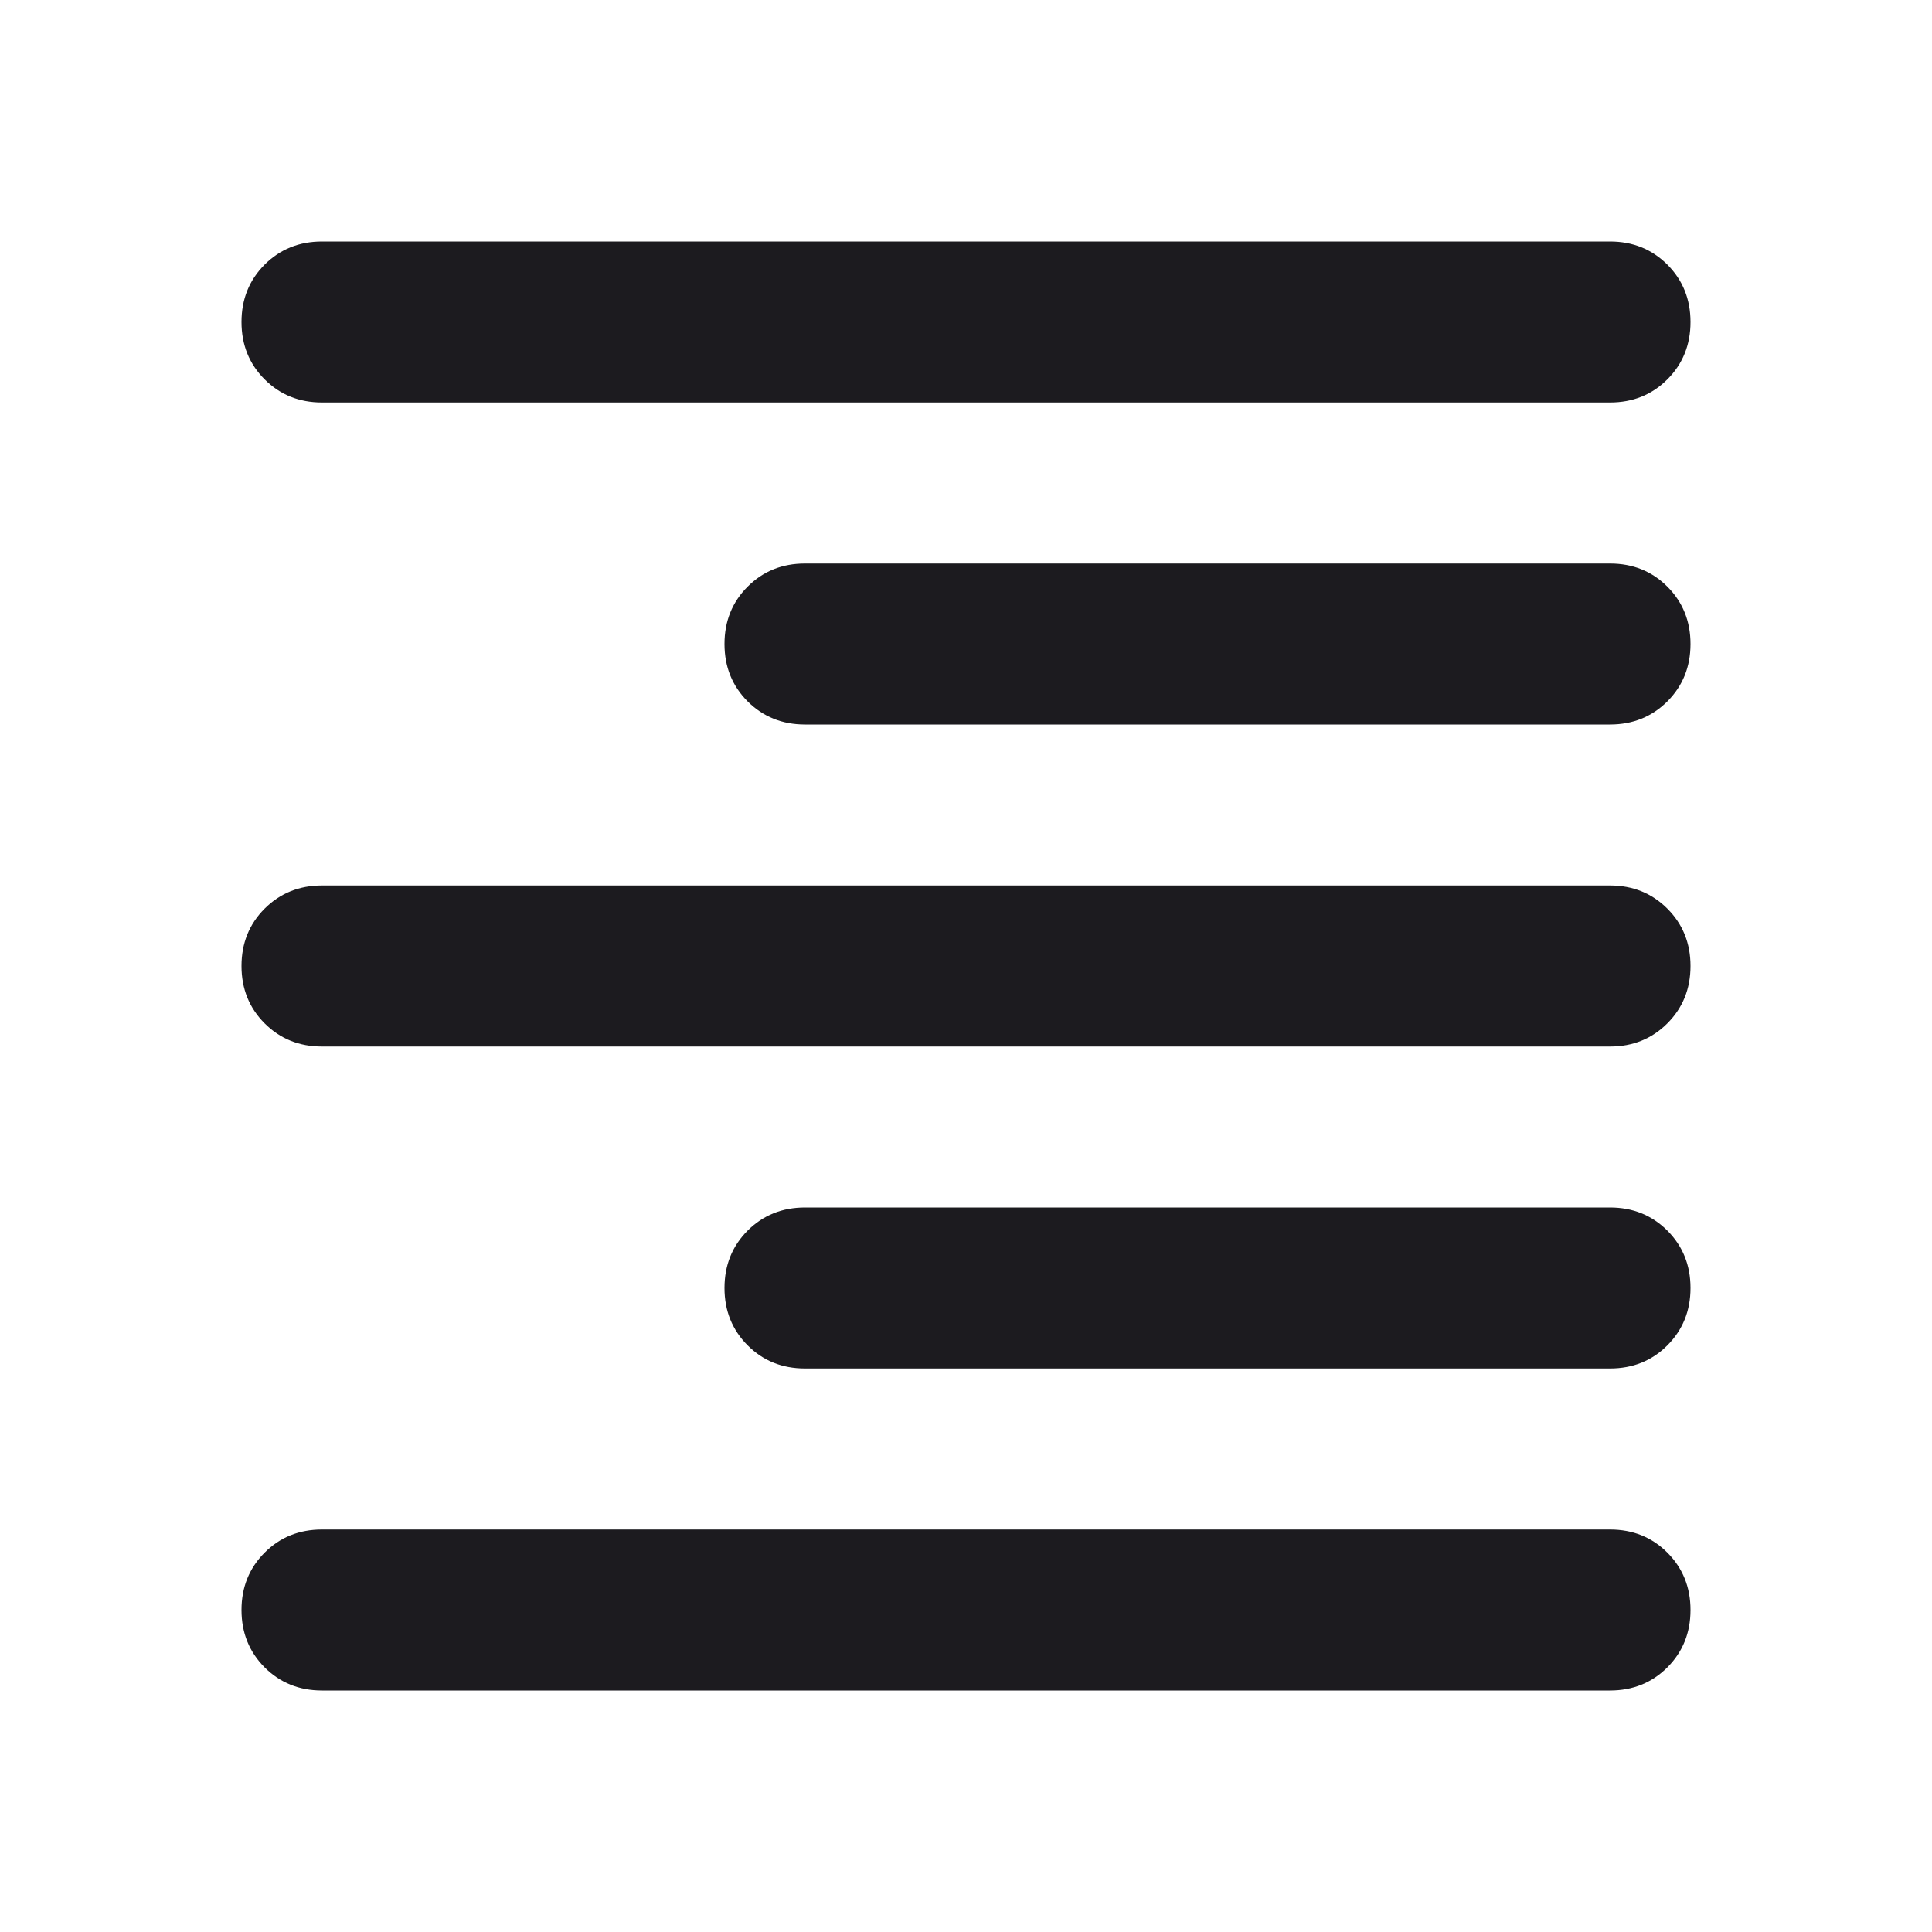
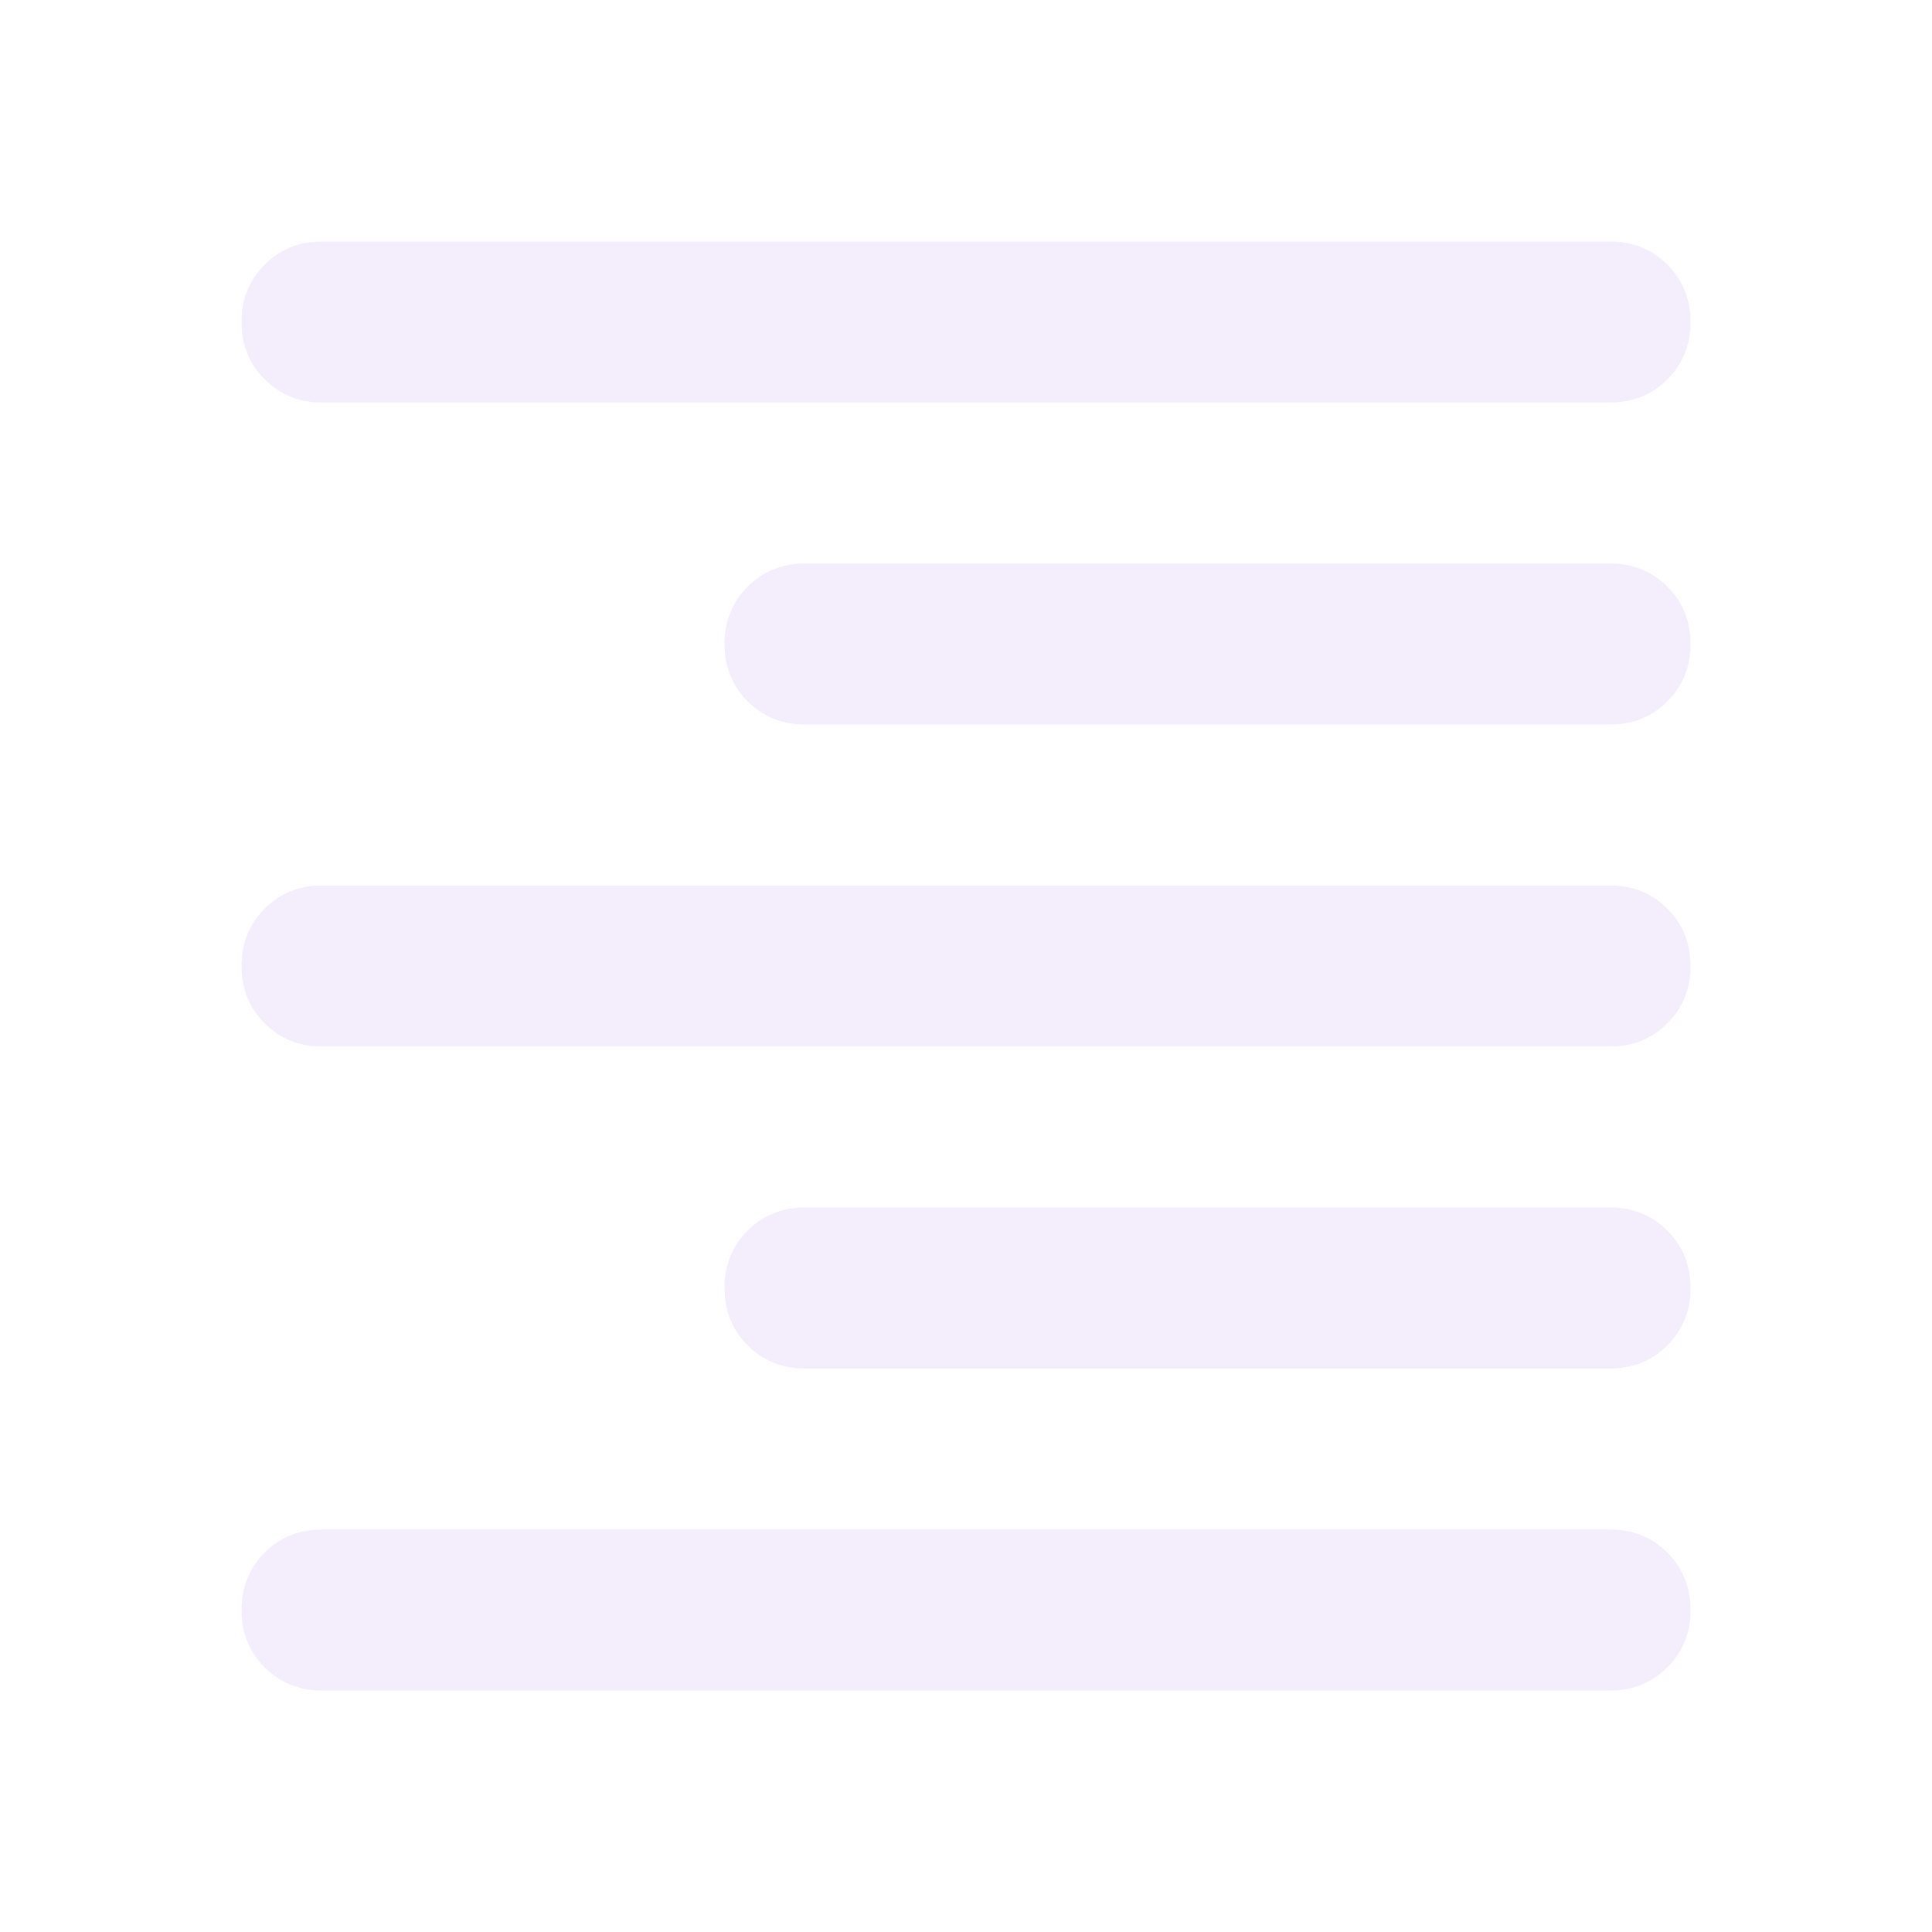
<svg xmlns="http://www.w3.org/2000/svg" width="34" height="34" viewBox="0 0 34 34" fill="none">
  <mask id="mask0_7_360" style="mask-type:alpha" maskUnits="userSpaceOnUse" x="0" y="0" width="34" height="34">
-     <rect width="34" height="34" fill="#D9D9D9" />
+     <rect width="34" height="34" fill="#F4EEFC" />
  </mask>
  <g mask="url(#mask0_7_360)">
-     <path d="M5.667 29.75C5.265 29.75 4.929 29.614 4.657 29.343C4.386 29.071 4.25 28.735 4.25 28.333C4.25 27.932 4.386 27.596 4.657 27.324C4.929 27.052 5.265 26.917 5.667 26.917H28.333C28.735 26.917 29.071 27.052 29.343 27.324C29.614 27.596 29.75 27.932 29.75 28.333C29.75 28.735 29.614 29.071 29.343 29.343C29.071 29.614 28.735 29.75 28.333 29.75H5.667ZM14.167 24.083C13.765 24.083 13.429 23.948 13.157 23.676C12.886 23.404 12.75 23.068 12.75 22.667C12.75 22.265 12.886 21.929 13.157 21.657C13.429 21.386 13.765 21.25 14.167 21.25H28.333C28.735 21.25 29.071 21.386 29.343 21.657C29.614 21.929 29.75 22.265 29.75 22.667C29.75 23.068 29.614 23.404 29.343 23.676C29.071 23.948 28.735 24.083 28.333 24.083H14.167ZM5.667 18.417C5.265 18.417 4.929 18.281 4.657 18.009C4.386 17.738 4.25 17.401 4.25 17C4.25 16.599 4.386 16.262 4.657 15.991C4.929 15.719 5.265 15.583 5.667 15.583H28.333C28.735 15.583 29.071 15.719 29.343 15.991C29.614 16.262 29.75 16.599 29.75 17C29.75 17.401 29.614 17.738 29.343 18.009C29.071 18.281 28.735 18.417 28.333 18.417H5.667ZM14.167 12.75C13.765 12.75 13.429 12.614 13.157 12.343C12.886 12.071 12.75 11.735 12.75 11.333C12.75 10.932 12.886 10.595 13.157 10.324C13.429 10.052 13.765 9.917 14.167 9.917H28.333C28.735 9.917 29.071 10.052 29.343 10.324C29.614 10.595 29.75 10.932 29.75 11.333C29.75 11.735 29.614 12.071 29.343 12.343C29.071 12.614 28.735 12.75 28.333 12.75H14.167ZM5.667 7.083C5.265 7.083 4.929 6.948 4.657 6.676C4.386 6.405 4.25 6.068 4.25 5.667C4.25 5.265 4.386 4.929 4.657 4.657C4.929 4.386 5.265 4.25 5.667 4.25H28.333C28.735 4.25 29.071 4.386 29.343 4.657C29.614 4.929 29.75 5.265 29.75 5.667C29.75 6.068 29.614 6.405 29.343 6.676C29.071 6.948 28.735 7.083 28.333 7.083H5.667Z" fill="#1C1B1F" />
+     <path d="M5.667 29.75C5.265 29.75 4.929 29.614 4.657 29.343C4.386 29.071 4.25 28.735 4.25 28.333C4.25 27.932 4.386 27.596 4.657 27.324C4.929 27.052 5.265 26.917 5.667 26.917H28.333C28.735 26.917 29.071 27.052 29.343 27.324C29.614 27.596 29.75 27.932 29.75 28.333C29.75 28.735 29.614 29.071 29.343 29.343C29.071 29.614 28.735 29.75 28.333 29.75H5.667ZM14.167 24.083C13.765 24.083 13.429 23.948 13.157 23.676C12.886 23.404 12.75 23.068 12.75 22.667C12.75 22.265 12.886 21.929 13.157 21.657C13.429 21.386 13.765 21.25 14.167 21.25H28.333C28.735 21.25 29.071 21.386 29.343 21.657C29.614 21.929 29.75 22.265 29.75 22.667C29.75 23.068 29.614 23.404 29.343 23.676C29.071 23.948 28.735 24.083 28.333 24.083H14.167ZM5.667 18.417C5.265 18.417 4.929 18.281 4.657 18.009C4.386 17.738 4.25 17.401 4.25 17C4.25 16.599 4.386 16.262 4.657 15.991C4.929 15.719 5.265 15.583 5.667 15.583H28.333C28.735 15.583 29.071 15.719 29.343 15.991C29.614 16.262 29.75 16.599 29.75 17C29.75 17.401 29.614 17.738 29.343 18.009C29.071 18.281 28.735 18.417 28.333 18.417H5.667ZM14.167 12.75C13.765 12.75 13.429 12.614 13.157 12.343C12.886 12.071 12.75 11.735 12.75 11.333C12.75 10.932 12.886 10.595 13.157 10.324C13.429 10.052 13.765 9.917 14.167 9.917H28.333C28.735 9.917 29.071 10.052 29.343 10.324C29.614 10.595 29.75 10.932 29.75 11.333C29.75 11.735 29.614 12.071 29.343 12.343C29.071 12.614 28.735 12.75 28.333 12.75H14.167ZM5.667 7.083C5.265 7.083 4.929 6.948 4.657 6.676C4.386 6.405 4.25 6.068 4.25 5.667C4.25 5.265 4.386 4.929 4.657 4.657C4.929 4.386 5.265 4.25 5.667 4.25H28.333C28.735 4.25 29.071 4.386 29.343 4.657C29.614 4.929 29.75 5.265 29.75 5.667C29.75 6.068 29.614 6.405 29.343 6.676C29.071 6.948 28.735 7.083 28.333 7.083H5.667Z" fill="#F4EEFC" />
  </g>
</svg>
